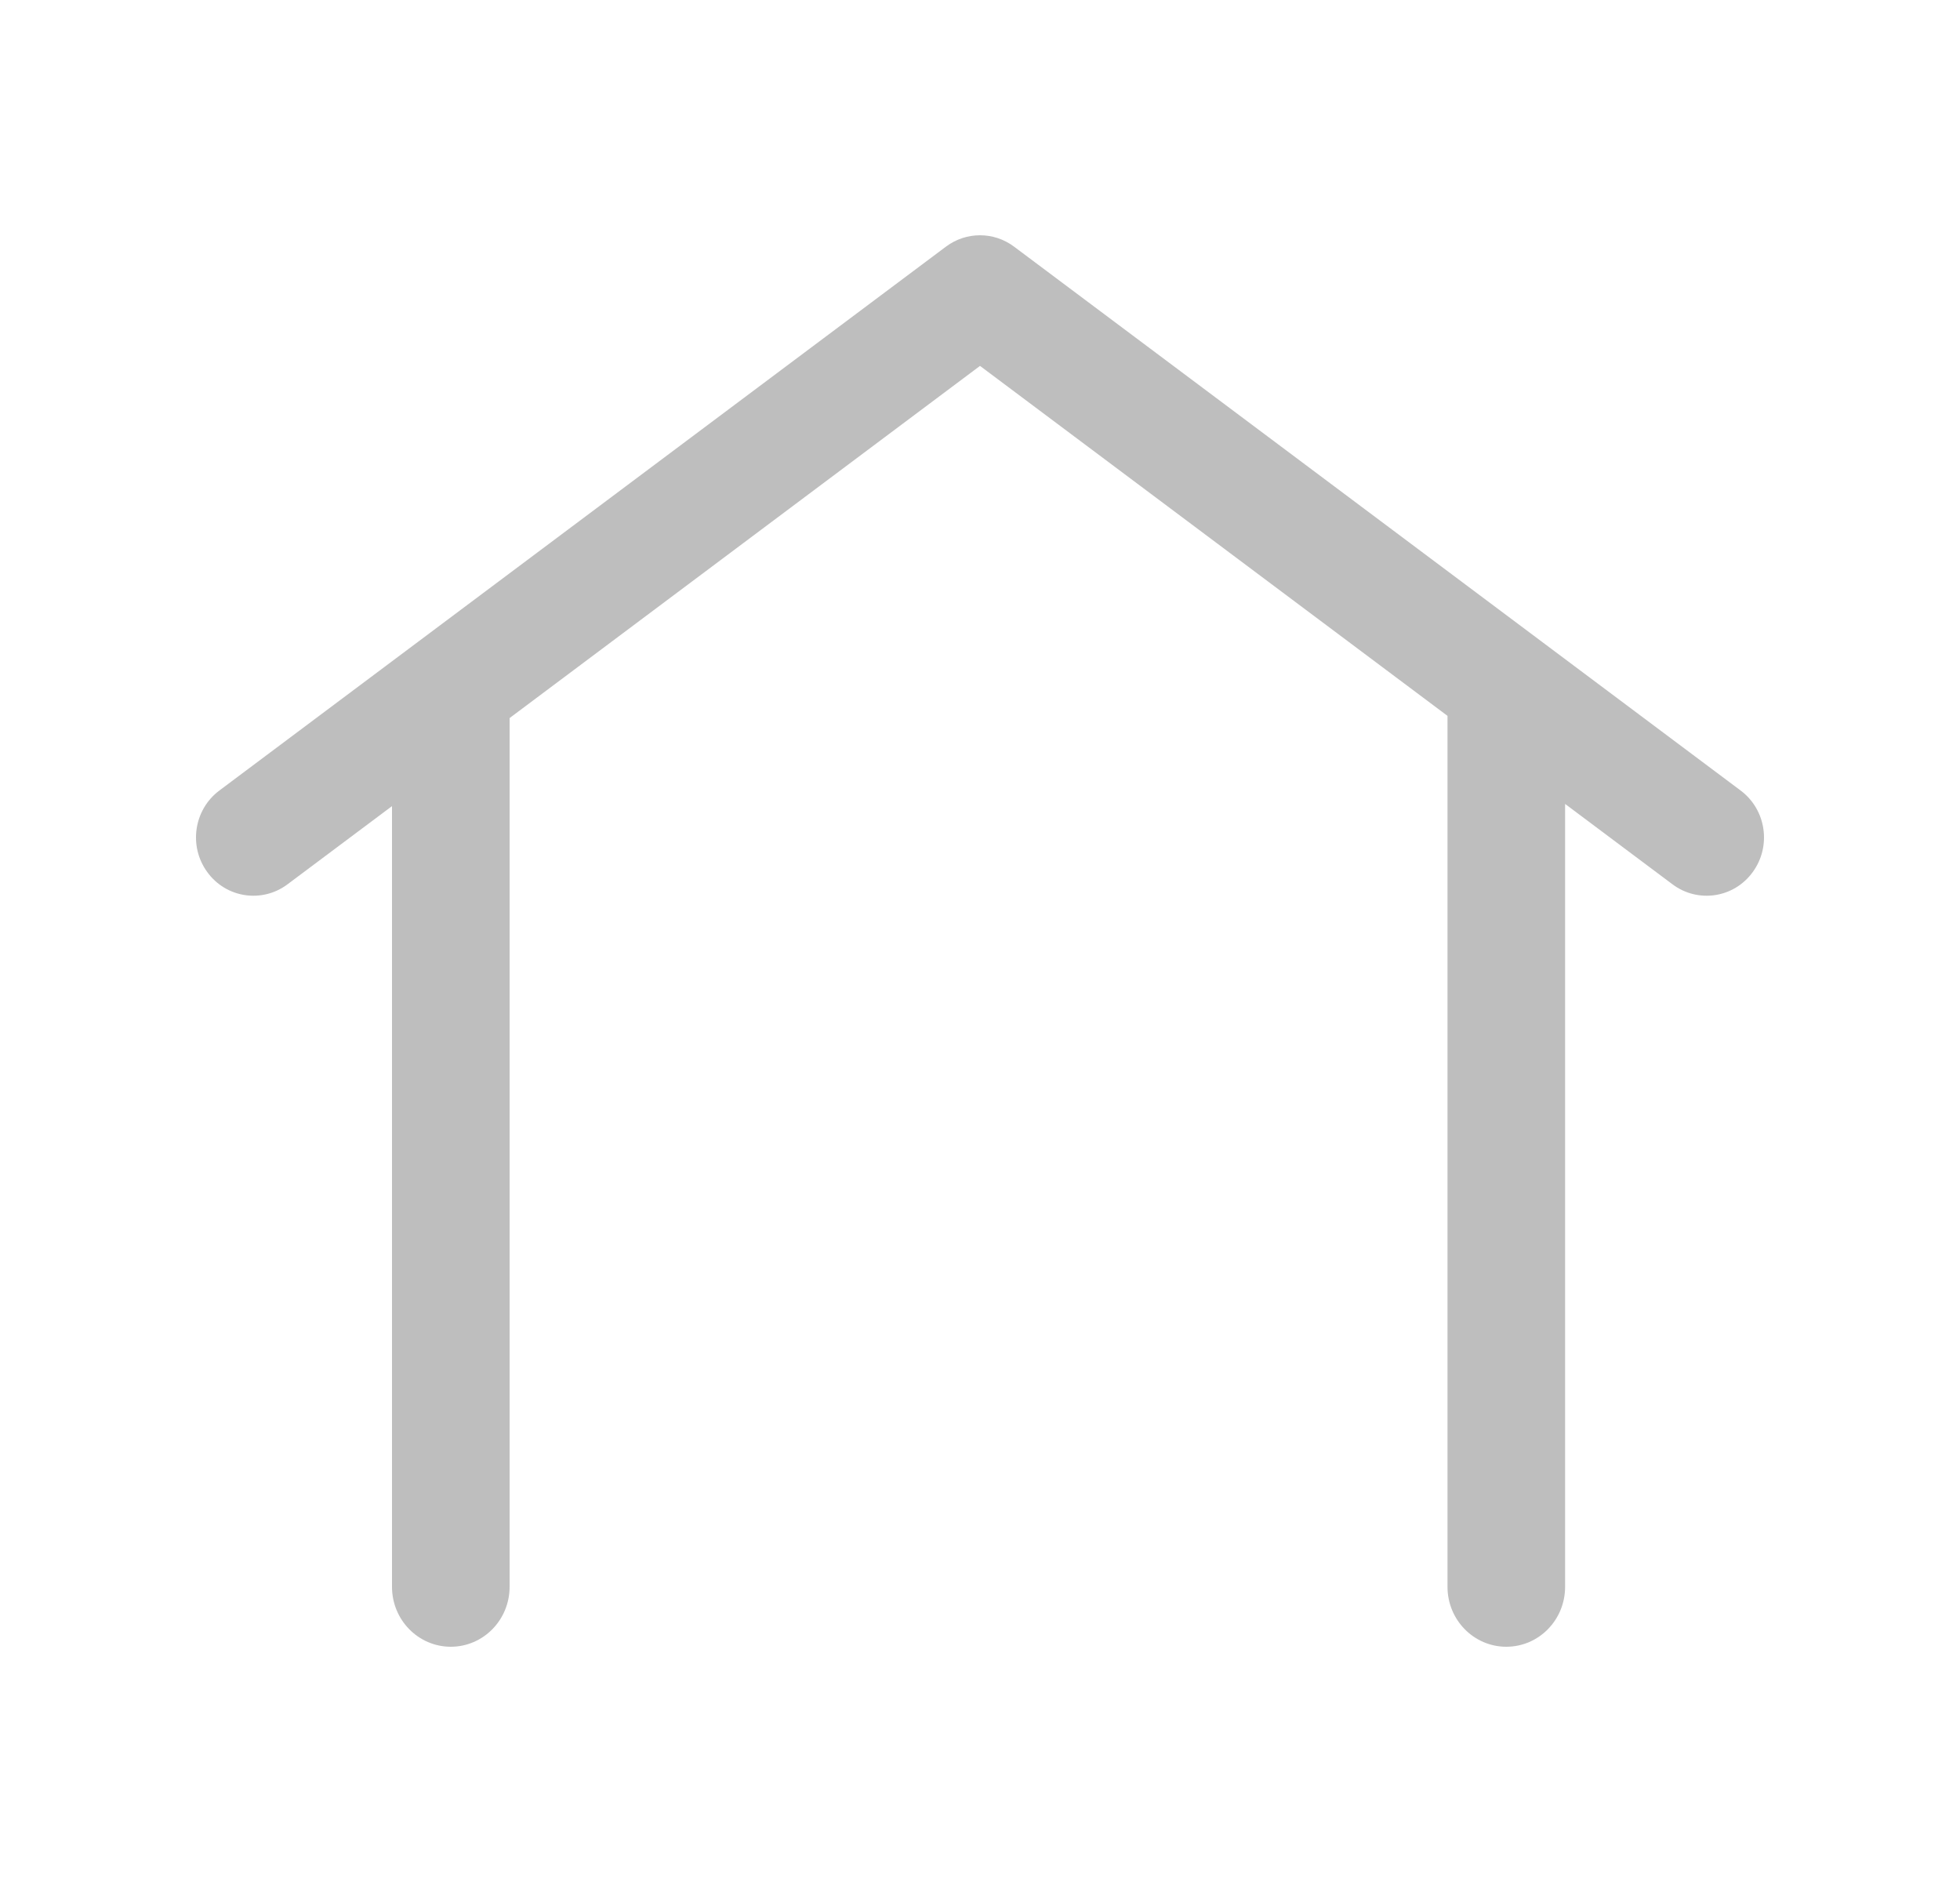
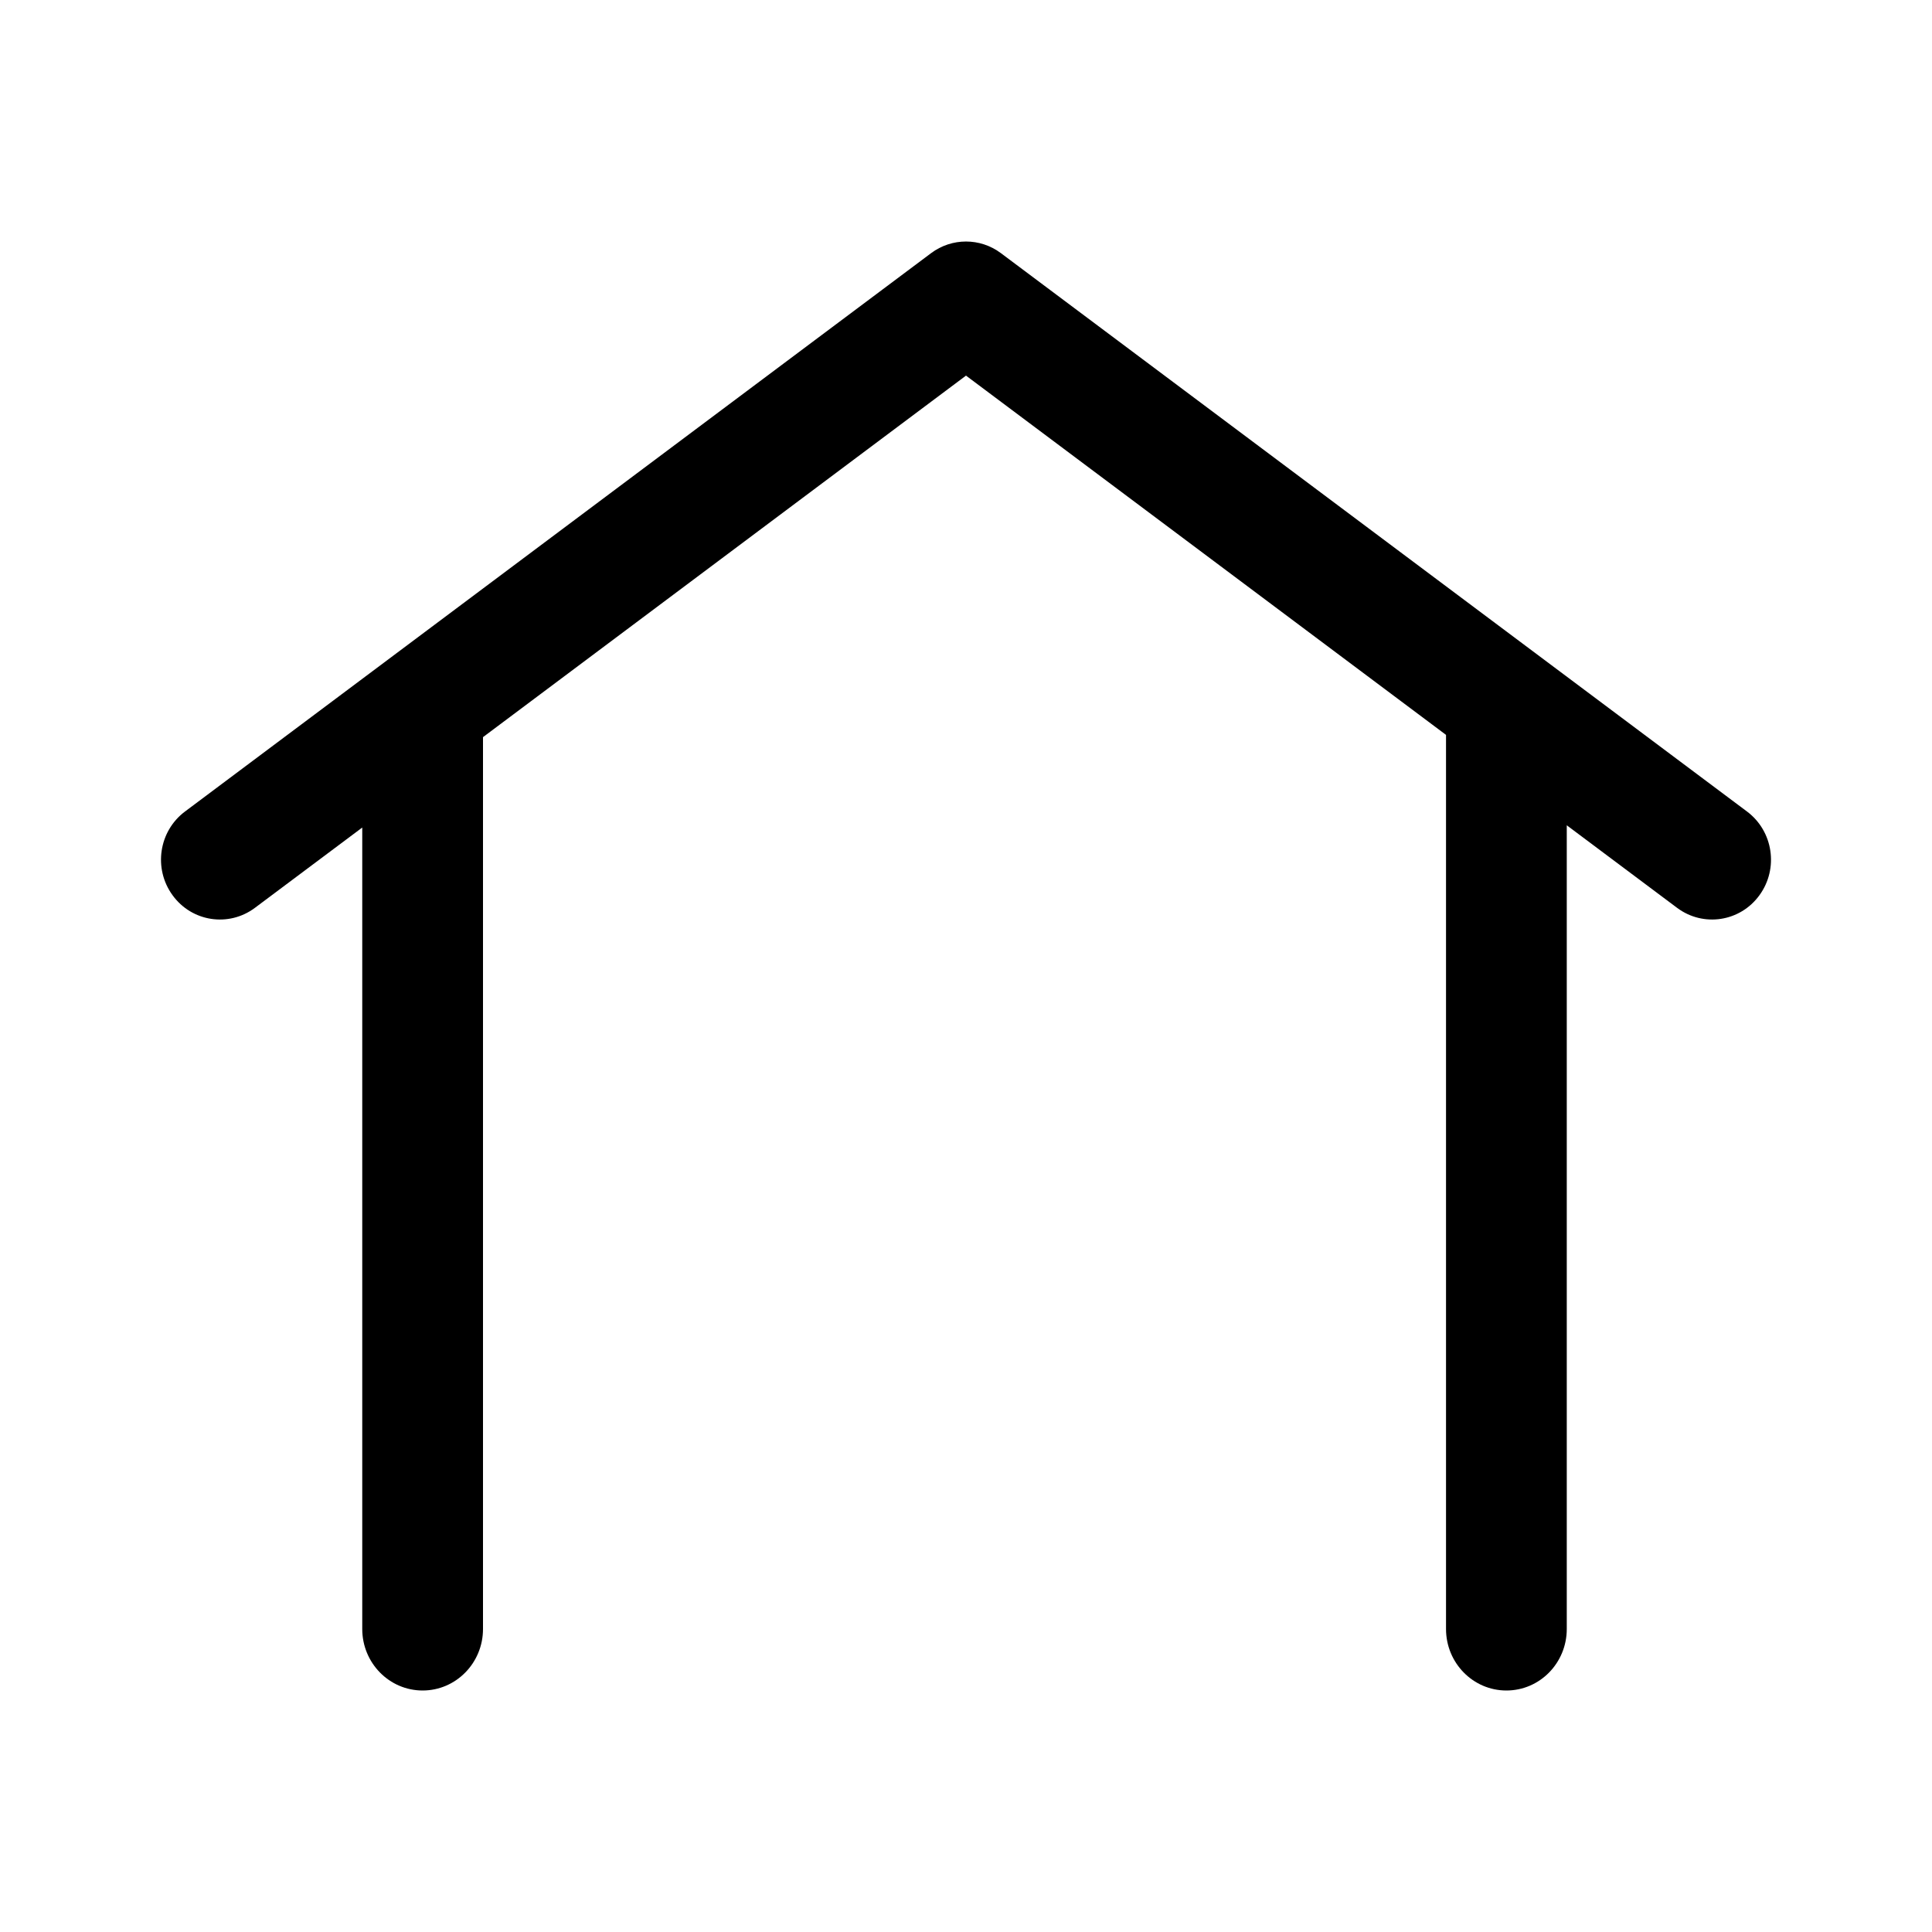
- <svg xmlns="http://www.w3.org/2000/svg" width="25" height="24" viewBox="0 0 25 24" fill="none">
-   <g id="ico-bottombar-home">
-     <path id="Union" fill-rule="evenodd" clip-rule="evenodd" d="M12.066 3.145C12.324 2.952 12.676 2.952 12.934 3.145L22.202 10.081C22.528 10.325 22.597 10.79 22.357 11.12C22.118 11.451 21.66 11.521 21.334 11.278L19.963 10.252V20.236C19.963 20.658 19.628 21 19.213 21C18.799 21 18.463 20.658 18.463 20.236L18.463 9.129L12.5 4.666L6.5 9.157L6.5 20.236C6.5 20.658 6.164 21 5.75 21C5.336 21 5 20.658 5 20.236L5 10.28L3.666 11.278C3.34 11.521 2.882 11.451 2.643 11.12C2.403 10.79 2.472 10.325 2.798 10.081L12.066 3.145Z" fill="#BEBEBE" />
-   </g>
+ <svg xmlns="http://www.w3.org/2000/svg" width="24" height="24" viewBox="0 0 24 24" fill="none">
+   <path fill-rule="evenodd" clip-rule="evenodd" d="M11.566 3.145C11.824 2.952 12.176 2.952 12.434 3.145L21.702 10.081C22.028 10.325 22.097 10.79 21.857 11.12C21.618 11.451 21.16 11.521 20.834 11.278L19.463 10.252V20.236C19.463 20.658 19.128 21 18.713 21C18.299 21 17.963 20.658 17.963 20.236L17.963 9.129L12 4.666L6 9.157L6 20.236C6 20.658 5.664 21 5.25 21C4.836 21 4.5 20.658 4.5 20.236L4.5 10.28L3.166 11.278C2.84 11.521 2.382 11.451 2.143 11.12C1.903 10.79 1.972 10.325 2.298 10.081L11.566 3.145Z" fill="black" />
</svg>
